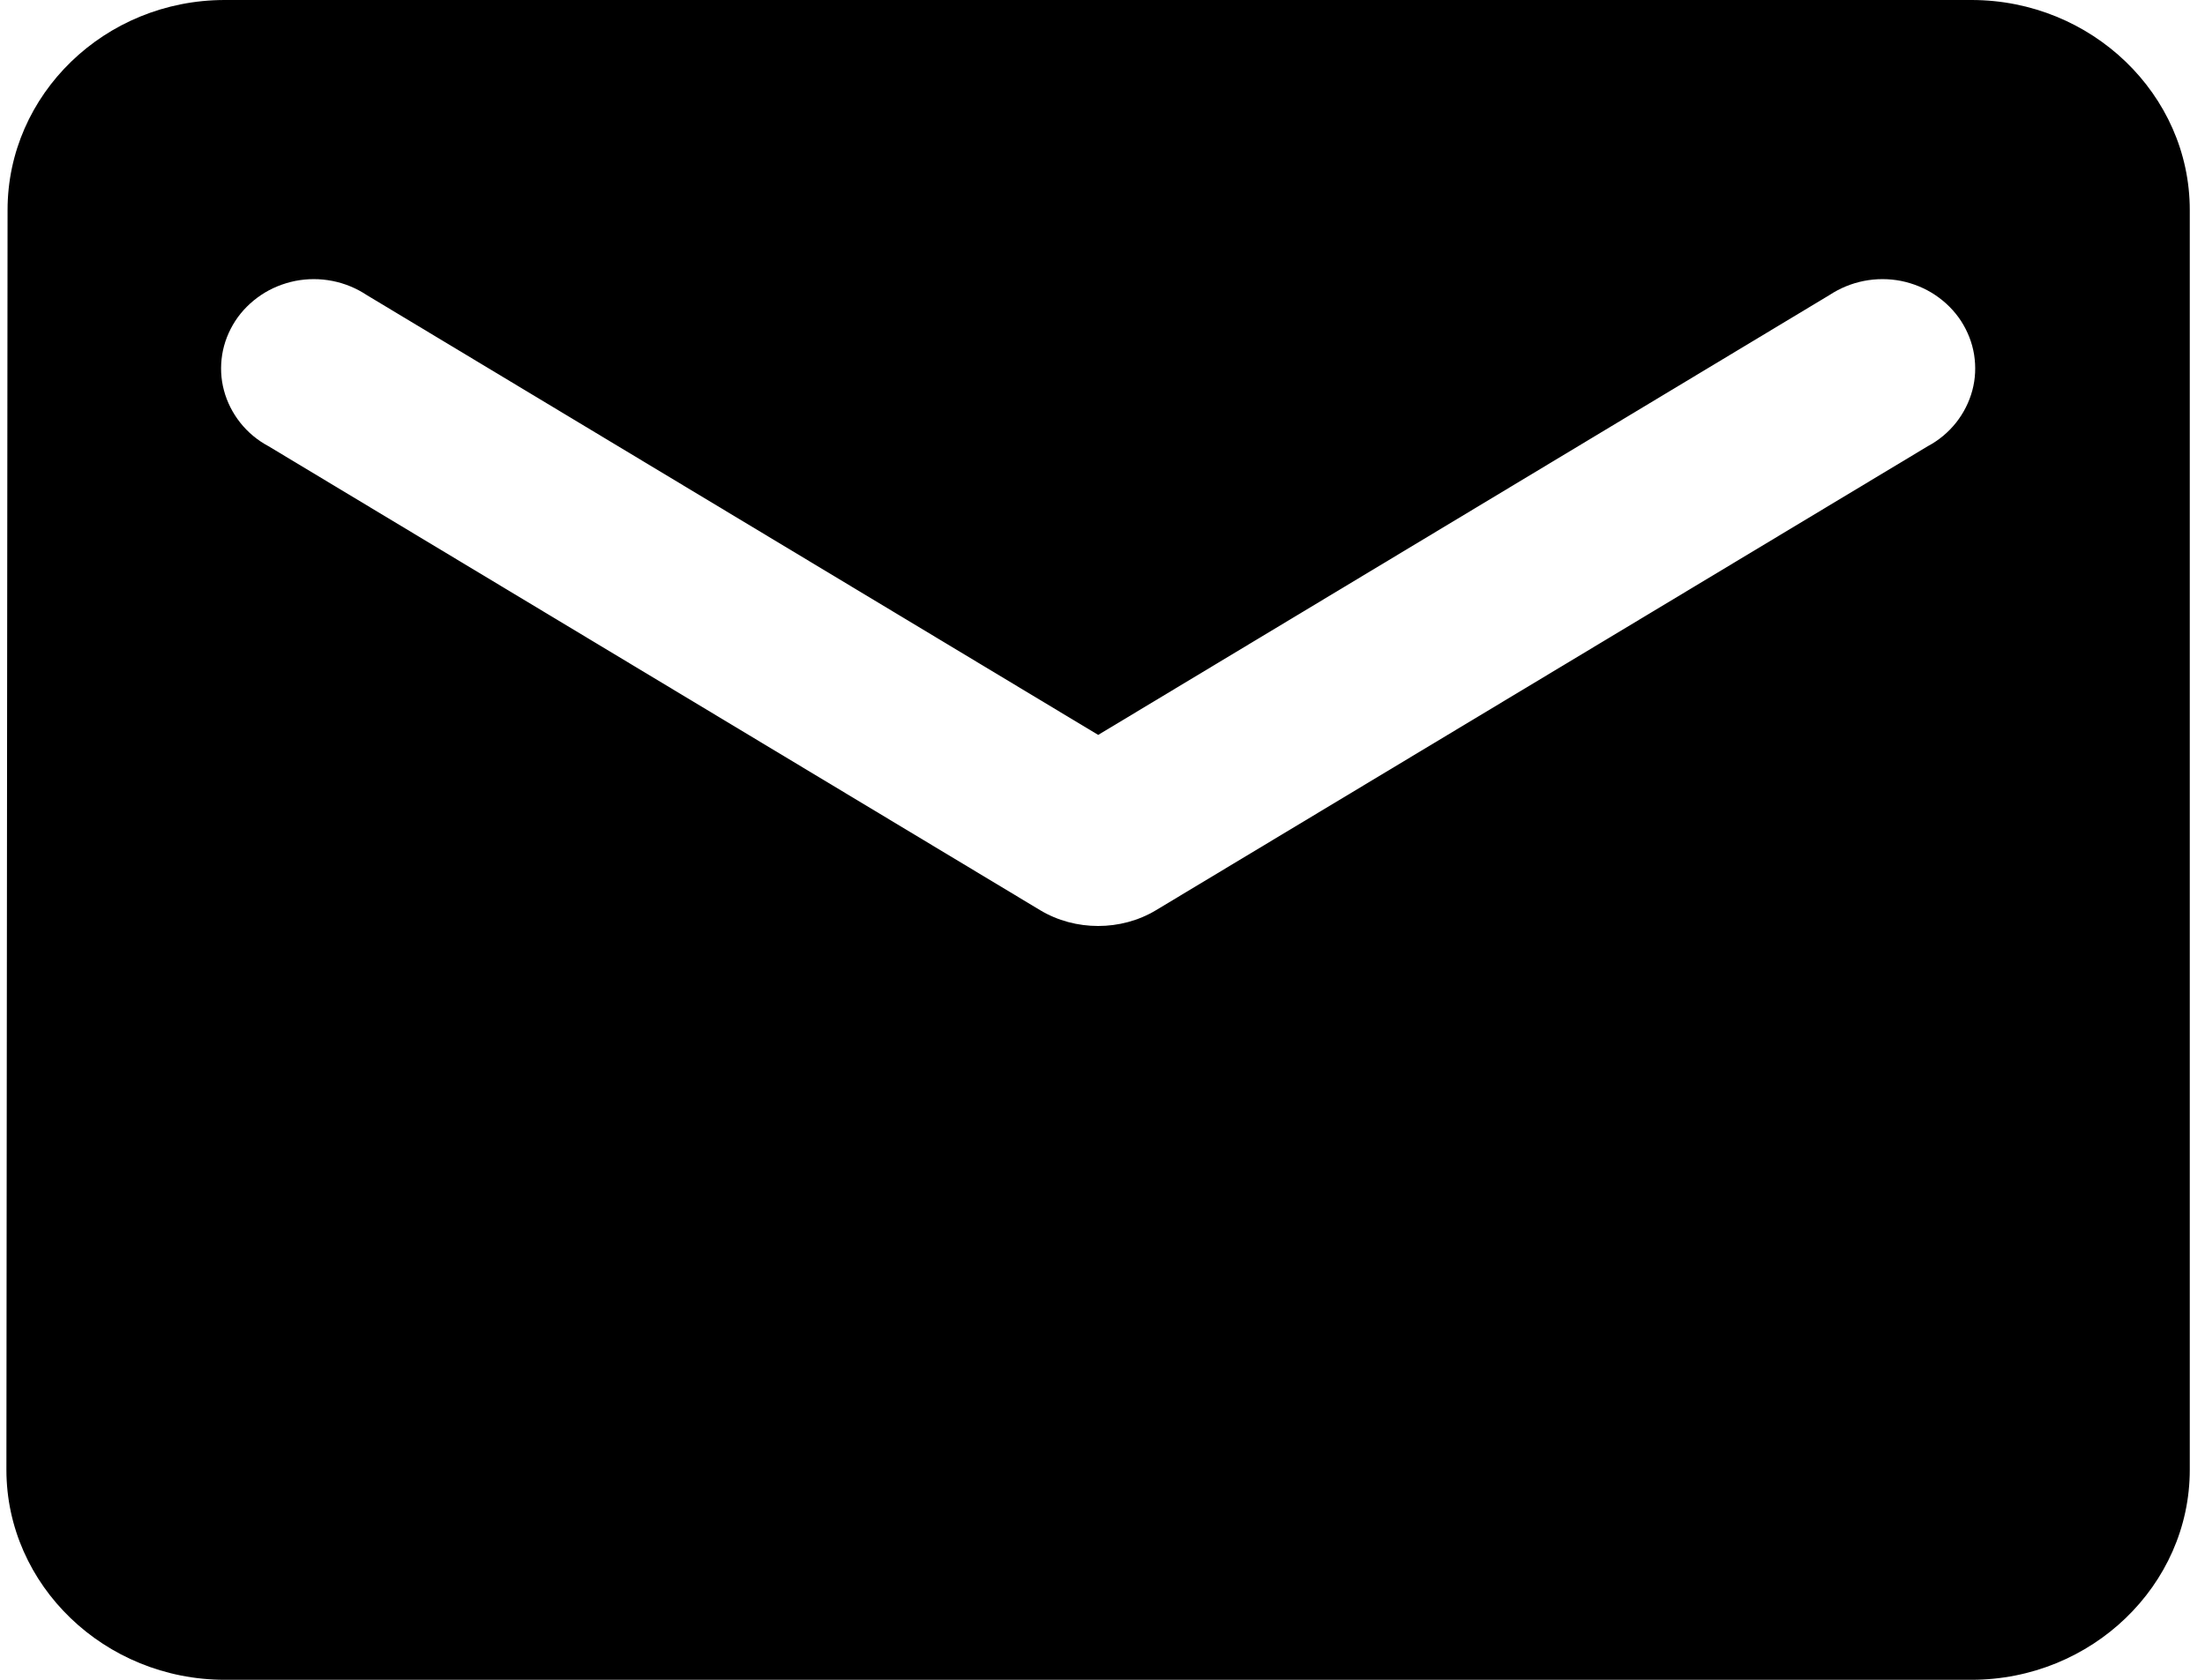
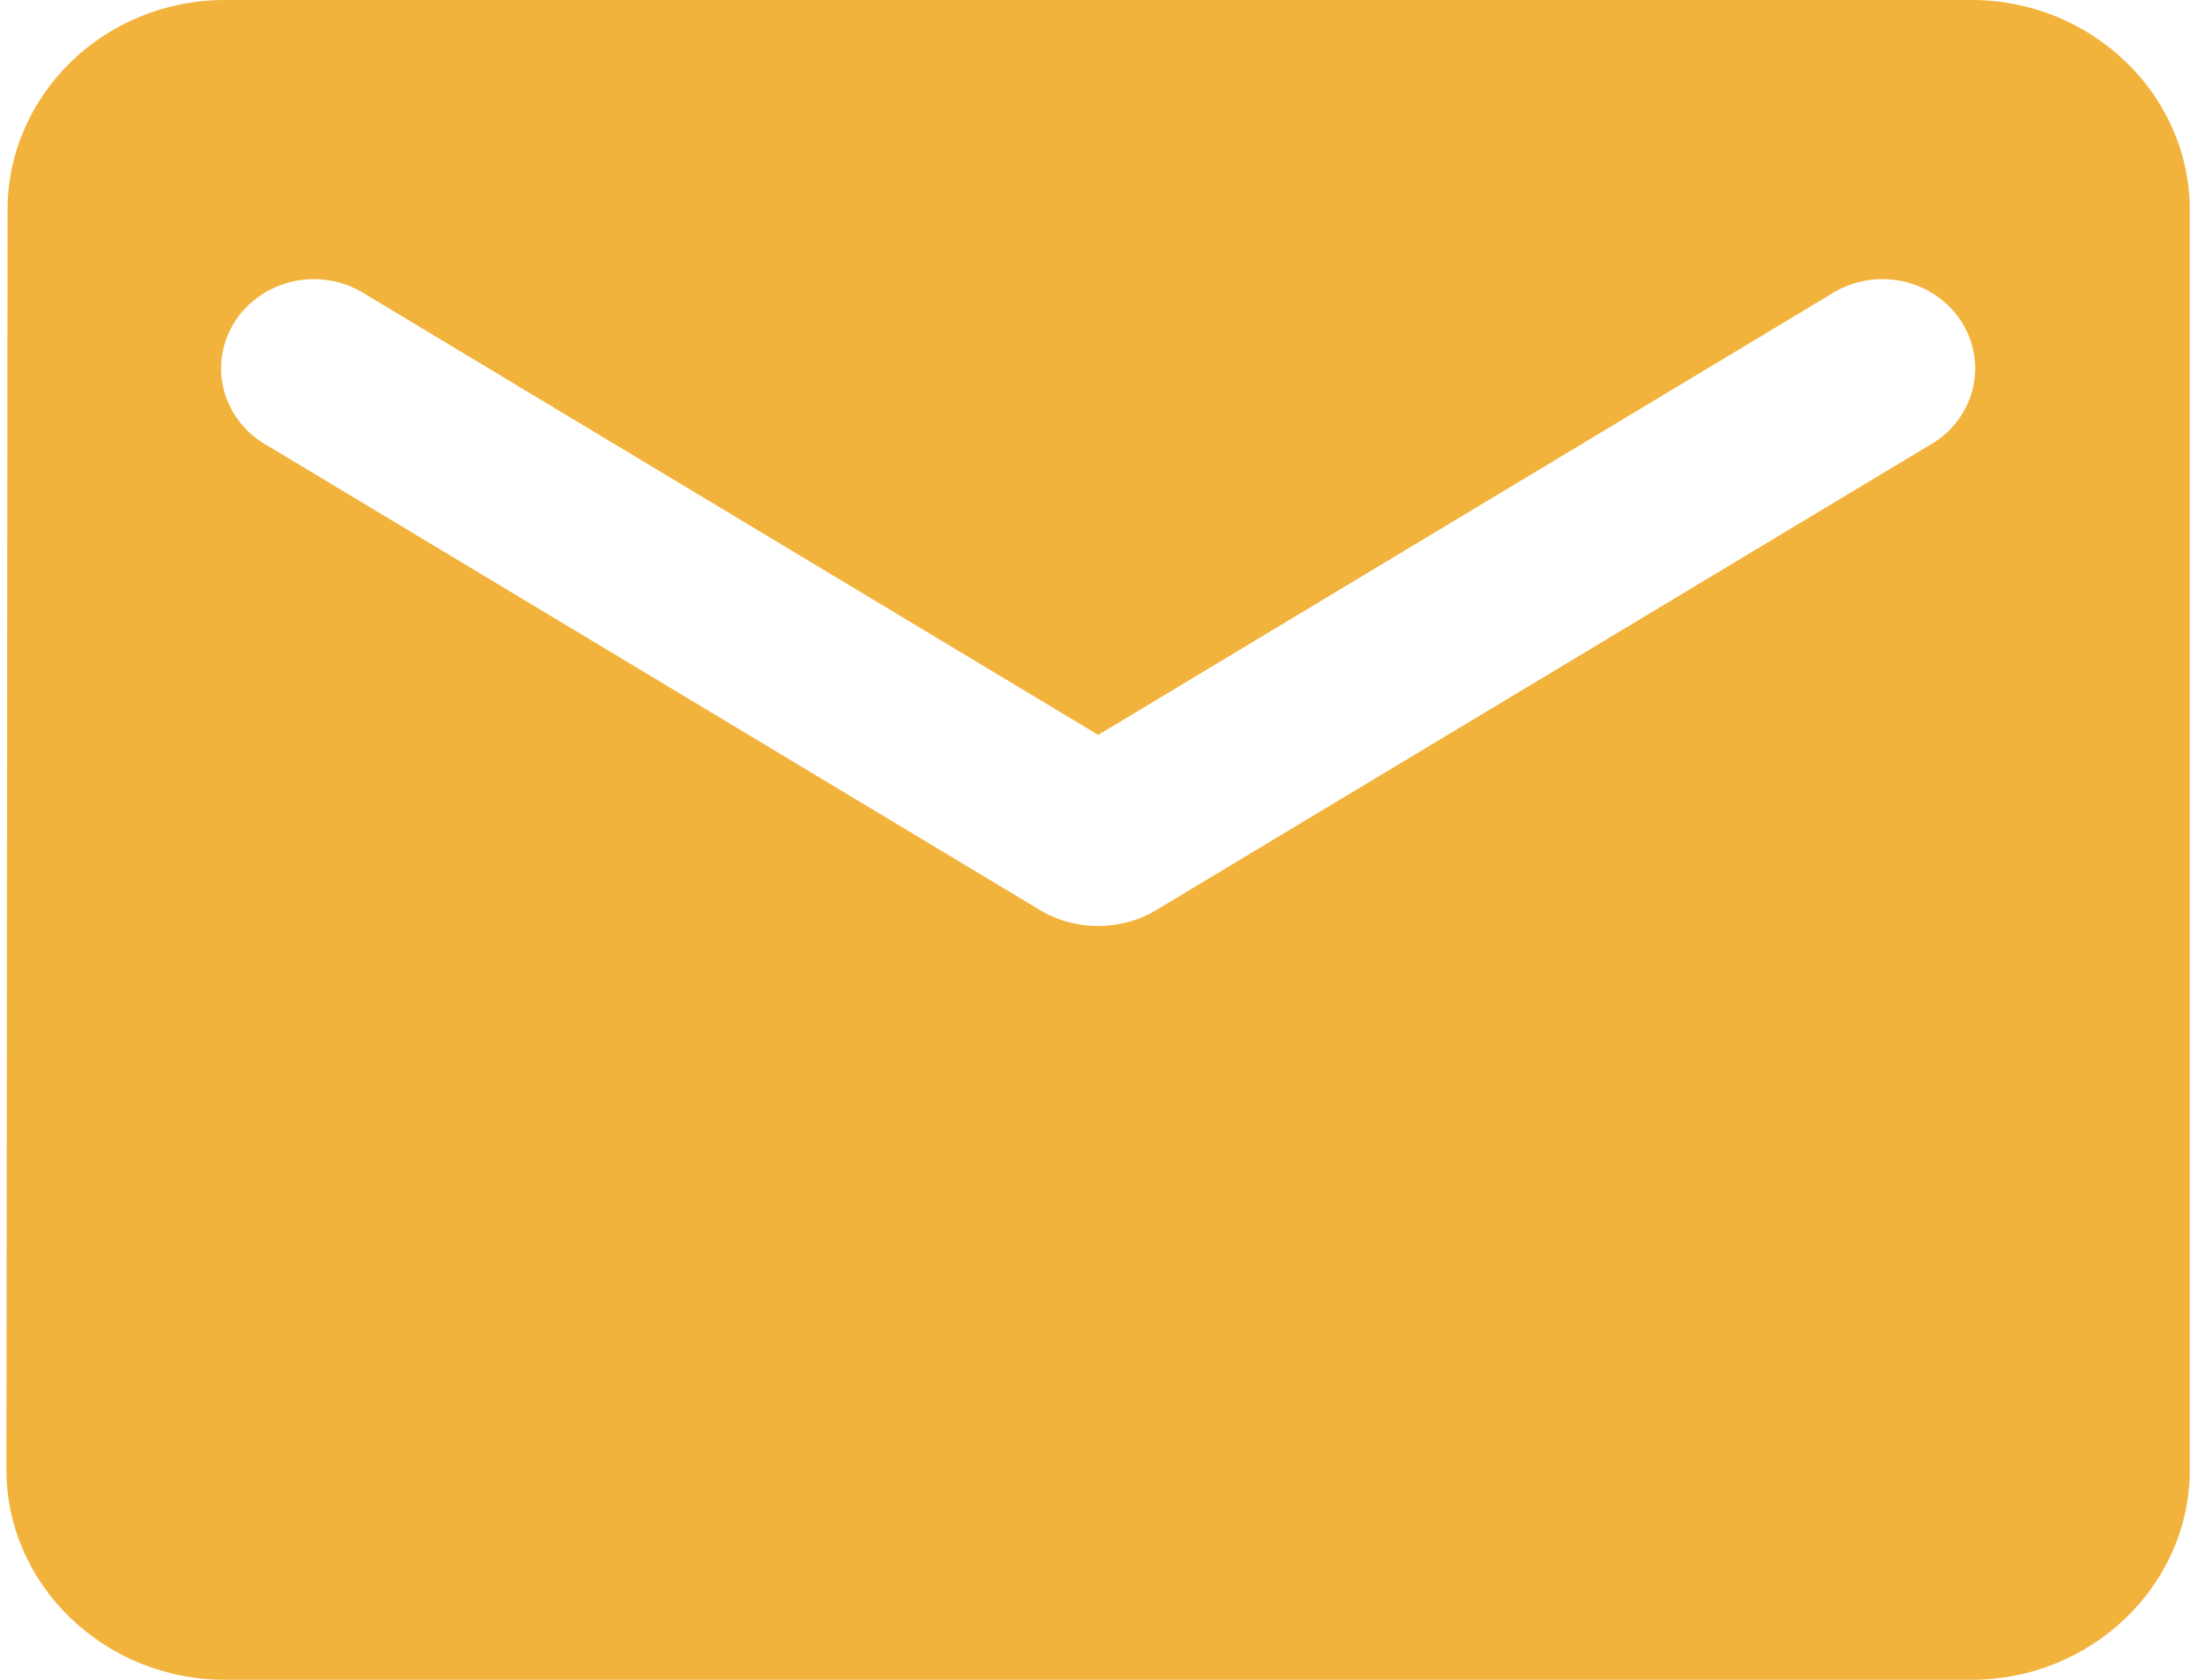
<svg xmlns="http://www.w3.org/2000/svg" width="21" height="16" viewBox="0 0 21 16" fill="none">
-   <path d="M18.776 0H2.141C0.997 0 0.072 0.9 0.072 2L0.061 14C0.061 15.1 0.997 16 2.141 16H18.776C19.92 16 20.855 15.1 20.855 14V2C20.855 0.9 19.92 0 18.776 0ZM18.36 4.25L11.009 8.67C10.677 8.87 10.24 8.87 9.907 8.67L2.557 4.25C2.452 4.194 2.361 4.118 2.288 4.026C2.216 3.935 2.163 3.831 2.133 3.719C2.103 3.608 2.098 3.492 2.116 3.378C2.134 3.265 2.177 3.156 2.24 3.058C2.303 2.961 2.387 2.877 2.485 2.811C2.583 2.745 2.694 2.7 2.811 2.676C2.928 2.653 3.049 2.653 3.166 2.676C3.283 2.699 3.394 2.745 3.492 2.81L10.459 7L17.424 2.81C17.523 2.745 17.634 2.699 17.751 2.676C17.868 2.653 17.989 2.653 18.106 2.676C18.223 2.7 18.334 2.745 18.432 2.811C18.53 2.877 18.614 2.961 18.677 3.058C18.74 3.156 18.783 3.265 18.801 3.378C18.819 3.492 18.814 3.608 18.784 3.719C18.754 3.831 18.701 3.935 18.629 4.026C18.556 4.118 18.465 4.194 18.36 4.25Z" fill="black" />
+   <path d="M18.776 0H2.141C0.997 0 0.072 0.9 0.072 2L0.061 14C0.061 15.1 0.997 16 2.141 16H18.776C19.92 16 20.855 15.1 20.855 14V2C20.855 0.9 19.92 0 18.776 0ZM18.36 4.25L11.009 8.67C10.677 8.87 10.24 8.87 9.907 8.67L2.557 4.25C2.452 4.194 2.361 4.118 2.288 4.026C2.216 3.935 2.163 3.831 2.133 3.719C2.103 3.608 2.098 3.492 2.116 3.378C2.134 3.265 2.177 3.156 2.24 3.058C2.303 2.961 2.387 2.877 2.485 2.811C2.583 2.745 2.694 2.7 2.811 2.676C2.928 2.653 3.049 2.653 3.166 2.676C3.283 2.699 3.394 2.745 3.492 2.81L10.459 7L17.424 2.81C17.523 2.745 17.634 2.699 17.751 2.676C17.868 2.653 17.989 2.653 18.106 2.676C18.223 2.7 18.334 2.745 18.432 2.811C18.53 2.877 18.614 2.961 18.677 3.058C18.74 3.156 18.783 3.265 18.801 3.378C18.819 3.492 18.814 3.608 18.784 3.719C18.754 3.831 18.701 3.935 18.629 4.026C18.556 4.118 18.465 4.194 18.36 4.25Z" fill="#F2B33D" />
</svg>
